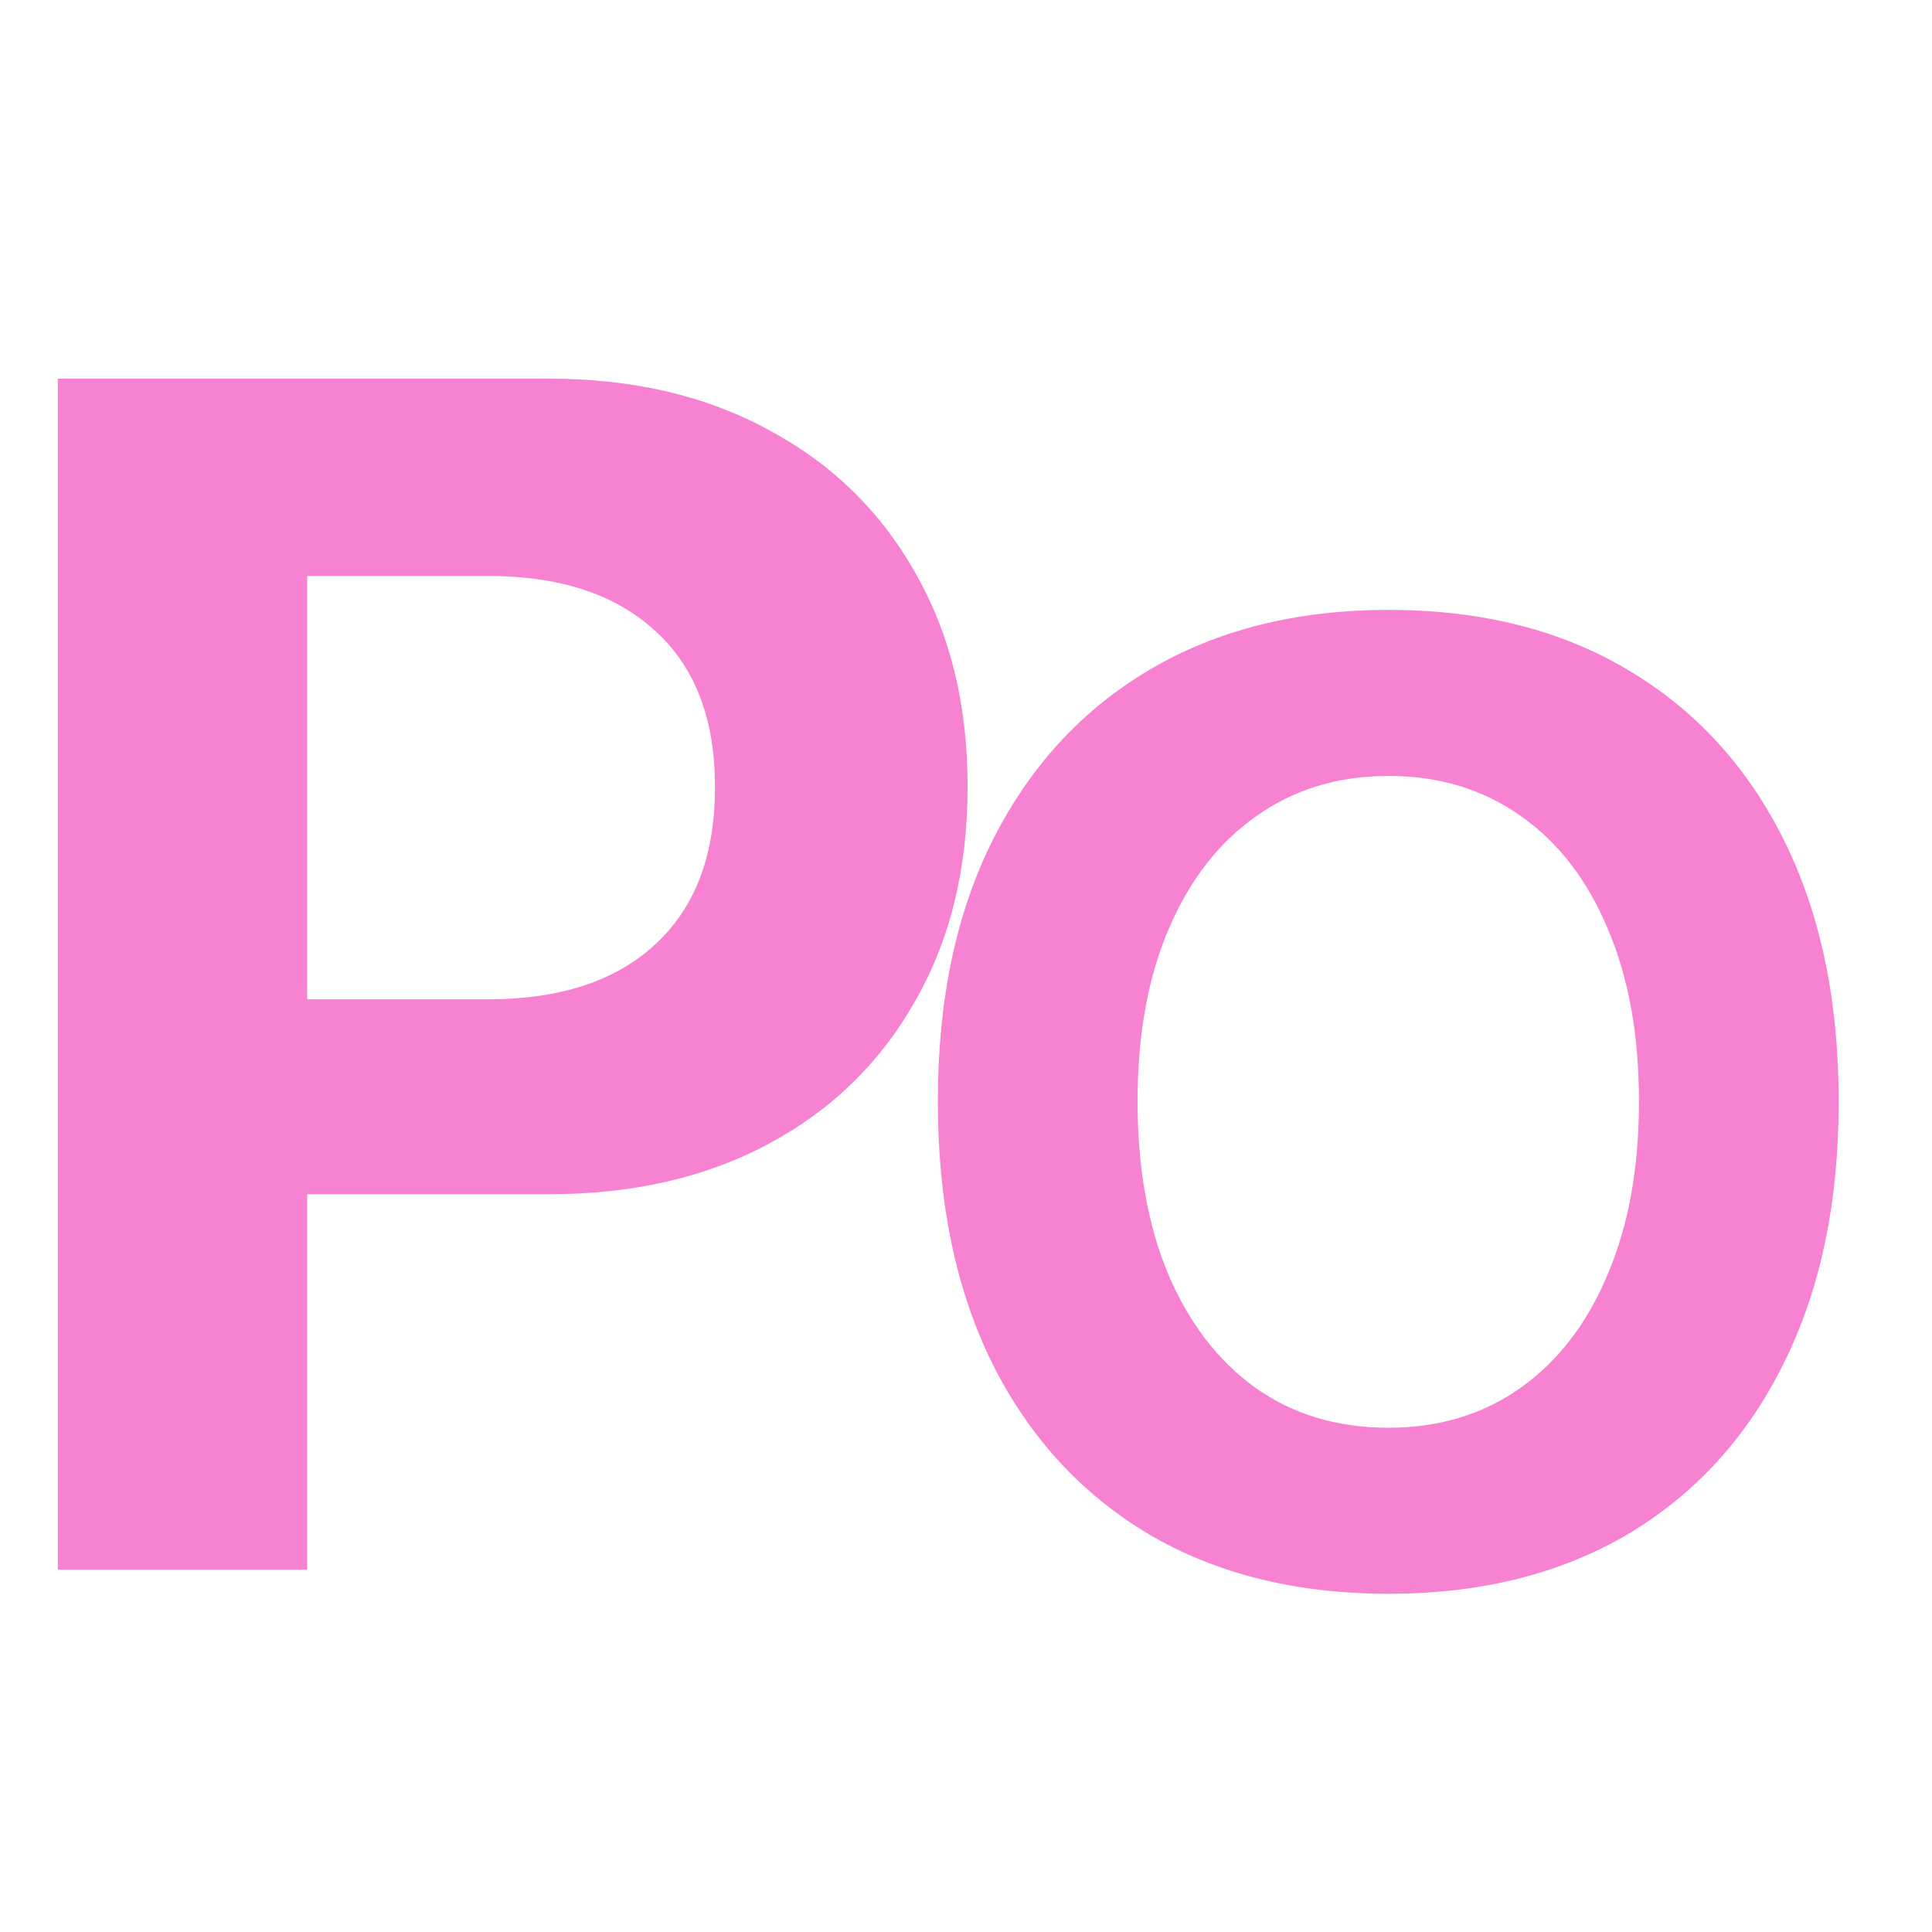
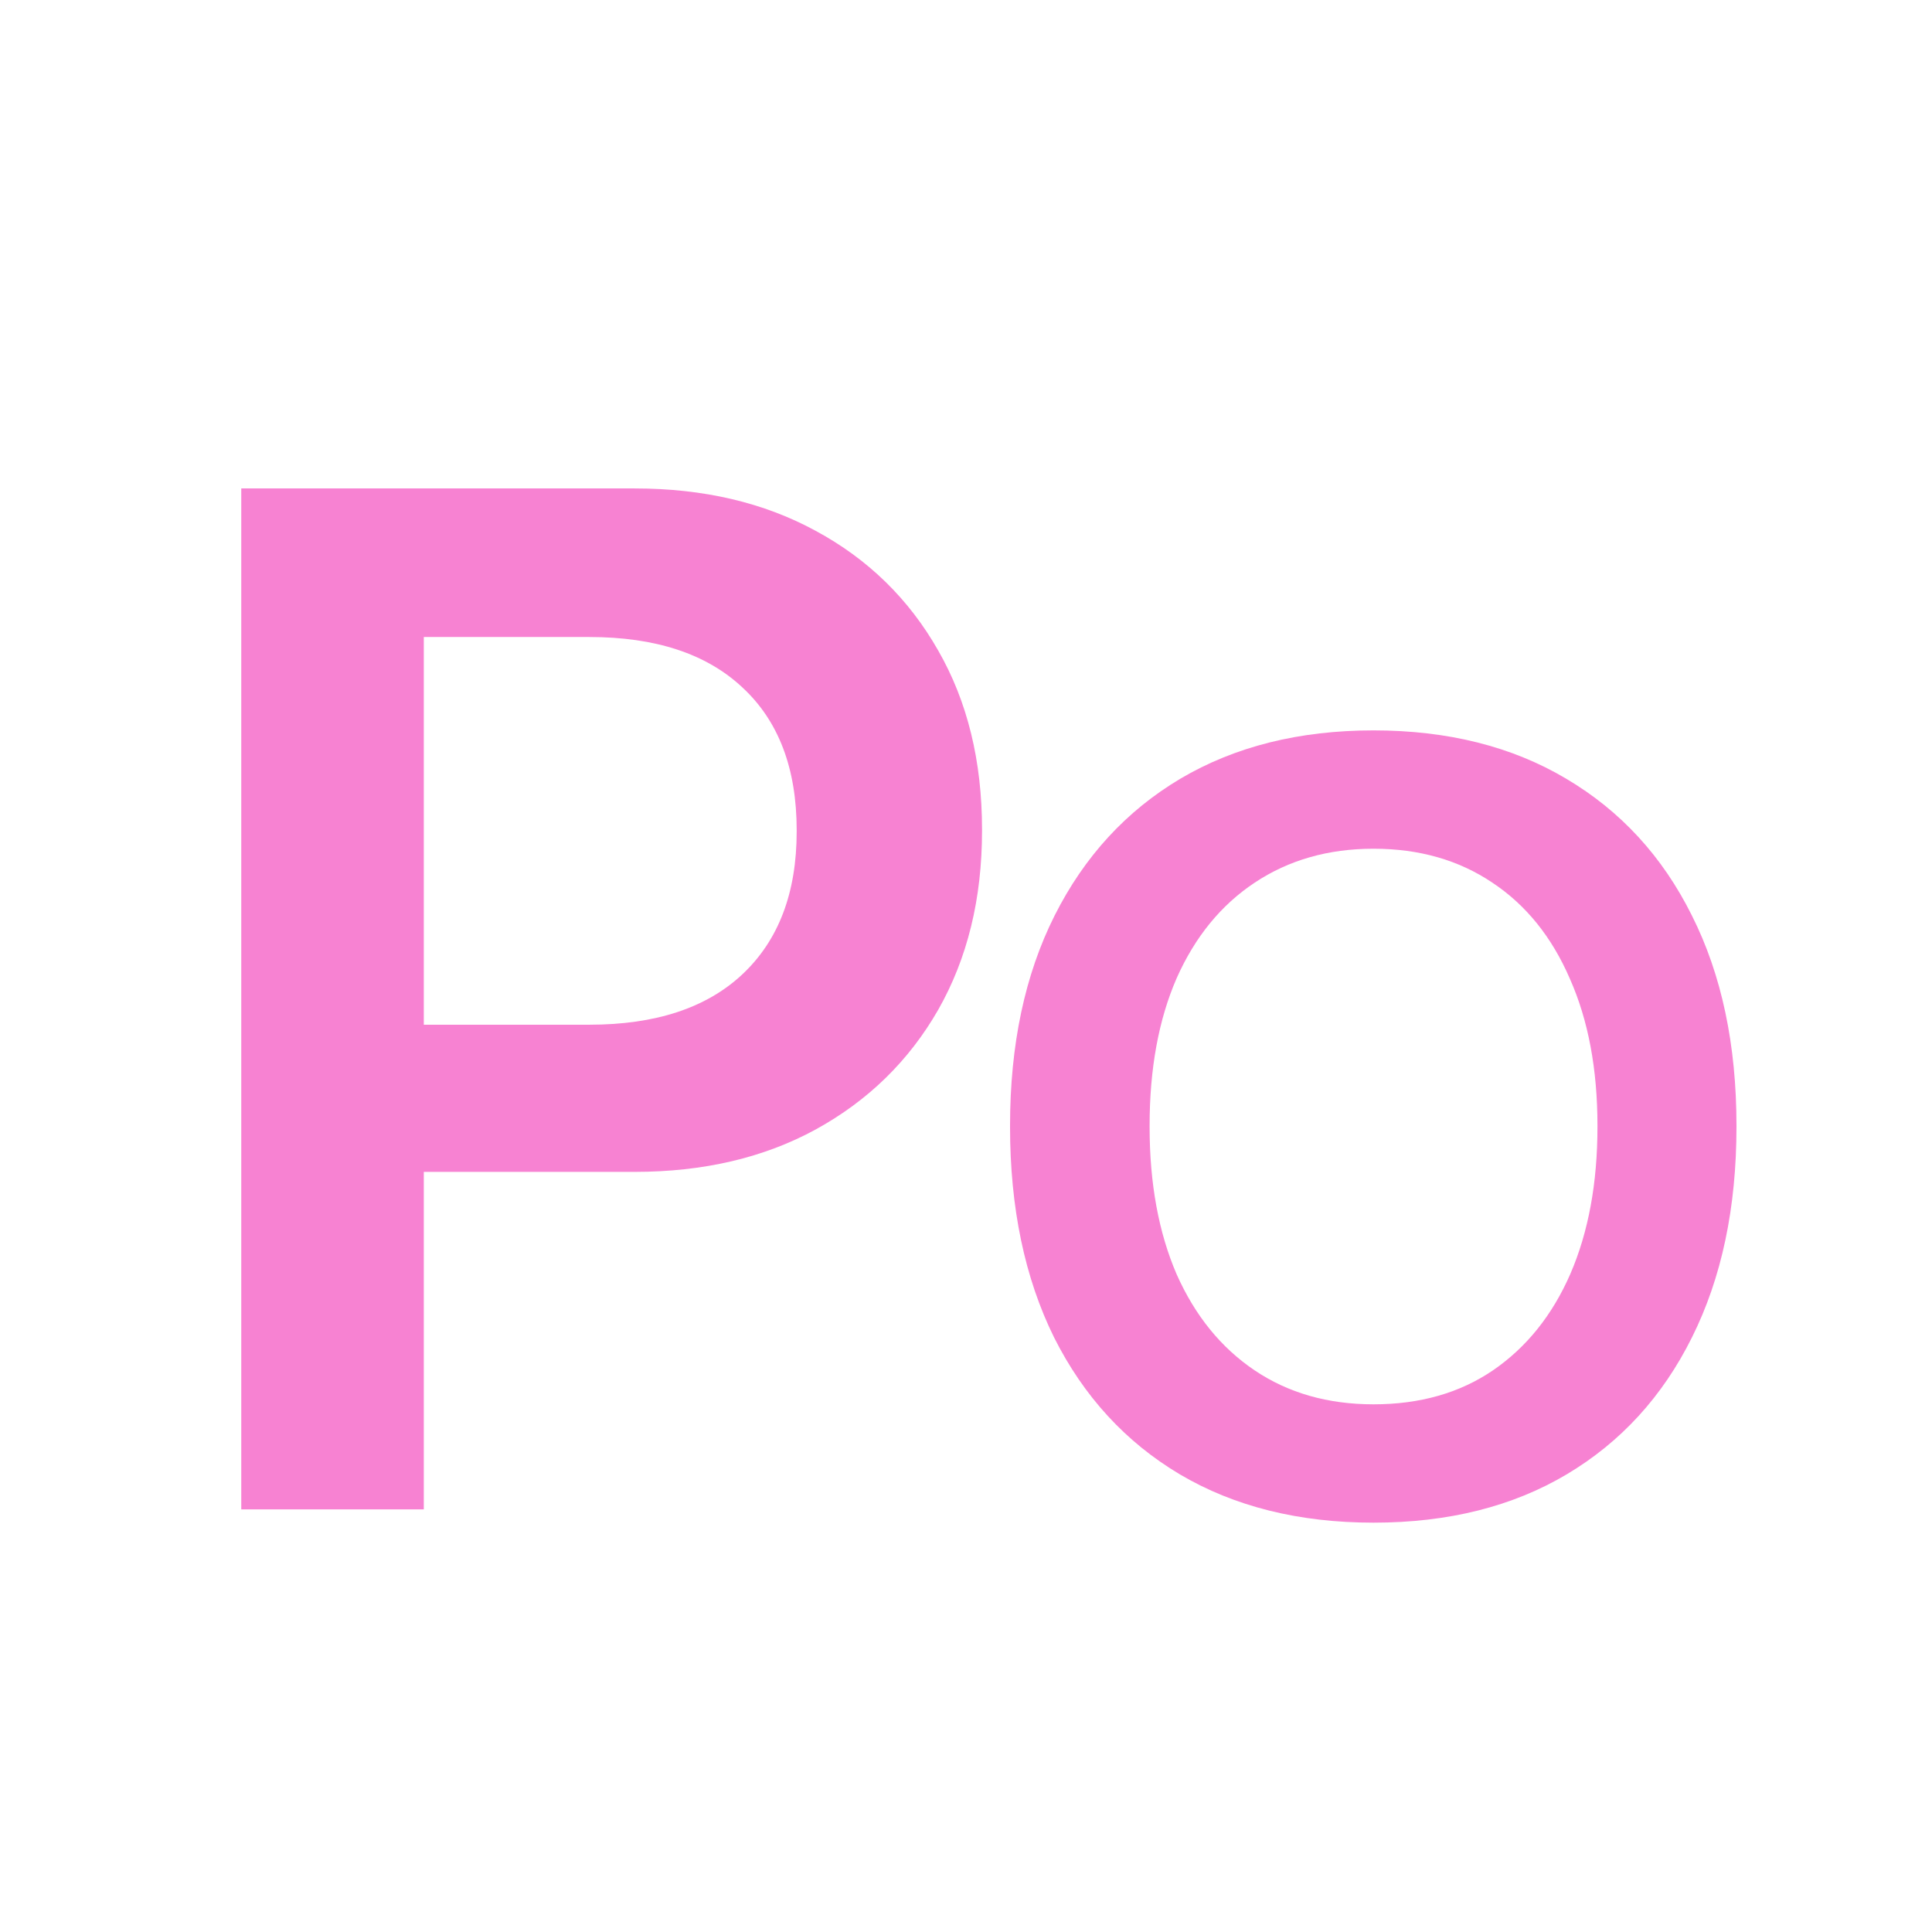
- <svg xmlns="http://www.w3.org/2000/svg" width="16" height="16" viewBox="0 0 16 16" fill="none">
-   <path d="M1.512 9.89V8.276H4.041C4.633 8.276 5.094 8.126 5.422 7.825C5.755 7.52 5.921 7.087 5.921 6.526V6.513C5.921 5.952 5.755 5.521 5.422 5.221C5.094 4.92 4.633 4.77 4.041 4.77H1.512V3.136H4.547C5.24 3.136 5.846 3.277 6.365 3.56C6.885 3.838 7.288 4.229 7.575 4.735C7.867 5.241 8.013 5.831 8.013 6.506V6.52C8.013 7.199 7.867 7.791 7.575 8.297C7.288 8.803 6.885 9.195 6.365 9.473C5.846 9.751 5.24 9.89 4.547 9.89H1.512ZM0.479 13V3.136H2.544V13H0.479Z" fill="#F782D2" />
-   <path d="M11.5 13.199C10.734 13.199 10.071 13.034 9.513 12.705C8.954 12.372 8.523 11.901 8.218 11.292C7.917 10.683 7.767 9.962 7.767 9.127V9.117C7.767 8.279 7.919 7.557 8.224 6.952C8.532 6.343 8.965 5.874 9.523 5.545C10.082 5.215 10.741 5.051 11.5 5.051C12.263 5.051 12.921 5.215 13.477 5.545C14.035 5.874 14.467 6.343 14.771 6.952C15.075 7.561 15.227 8.282 15.227 9.117V9.127C15.227 9.962 15.075 10.683 14.771 11.292C14.47 11.901 14.04 12.372 13.482 12.705C12.923 13.034 12.263 13.199 11.5 13.199ZM11.5 11.824C11.919 11.824 12.284 11.713 12.596 11.491C12.907 11.269 13.147 10.955 13.315 10.551C13.487 10.146 13.573 9.672 13.573 9.127V9.117C13.573 8.569 13.487 8.094 13.315 7.693C13.147 7.289 12.907 6.977 12.596 6.759C12.284 6.537 11.919 6.426 11.5 6.426C11.081 6.426 10.716 6.537 10.404 6.759C10.093 6.977 9.851 7.289 9.679 7.693C9.507 8.094 9.421 8.569 9.421 9.117V9.127C9.421 9.672 9.506 10.146 9.674 10.551C9.846 10.955 10.086 11.269 10.394 11.491C10.705 11.713 11.074 11.824 11.5 11.824Z" fill="#F782D2" />
+ <svg xmlns="http://www.w3.org/2000/svg" width="64" height="64" viewBox="0 0 64 64" fill="none">
+   <path d="M11.016 38.82V33.945H19.523C21.711 33.945 23.398 33.391 24.586 32.281C25.789 31.156 26.391 29.578 26.391 27.547V27.5C26.391 25.453 25.789 23.875 24.586 22.766C23.398 21.656 21.711 21.102 19.523 21.102H11.016V16.18H21.023C23.305 16.18 25.305 16.648 27.023 17.586C28.758 18.523 30.109 19.844 31.078 21.547C32.047 23.234 32.531 25.211 32.531 27.477V27.523C32.531 29.773 32.047 31.75 31.078 33.453C30.109 35.141 28.758 36.461 27.023 37.414C25.305 38.352 23.305 38.82 21.023 38.82H11.016ZM7.992 50V16.18H14.039V50H7.992Z" fill="#F782D2" />
+   <path d="M45.5 50.44C43.027 50.44 40.889 49.906 39.084 48.84C37.291 47.773 35.902 46.262 34.918 44.305C33.945 42.336 33.459 40.01 33.459 37.326V37.291C33.459 34.607 33.951 32.287 34.935 30.33C35.92 28.373 37.309 26.861 39.102 25.795C40.906 24.729 43.039 24.195 45.5 24.195C47.961 24.195 50.088 24.729 51.881 25.795C53.685 26.861 55.074 28.373 56.047 30.33C57.031 32.287 57.523 34.607 57.523 37.291V37.326C57.523 40.01 57.031 42.336 56.047 44.305C55.074 46.262 53.691 47.773 51.898 48.84C50.105 49.906 47.973 50.44 45.5 50.44ZM45.5 46.52C47.035 46.52 48.353 46.145 49.455 45.395C50.568 44.633 51.424 43.566 52.022 42.195C52.619 40.812 52.918 39.19 52.918 37.326V37.291C52.918 35.416 52.613 33.793 52.004 32.422C51.406 31.039 50.551 29.979 49.438 29.24C48.324 28.49 47.012 28.115 45.5 28.115C44 28.115 42.688 28.49 41.562 29.24C40.449 29.979 39.588 31.033 38.978 32.404C38.381 33.775 38.082 35.404 38.082 37.291V37.326C38.082 39.201 38.381 40.83 38.978 42.213C39.588 43.584 40.449 44.645 41.562 45.395C42.676 46.145 43.988 46.52 45.5 46.52Z" fill="#F782D2" />
</svg>
